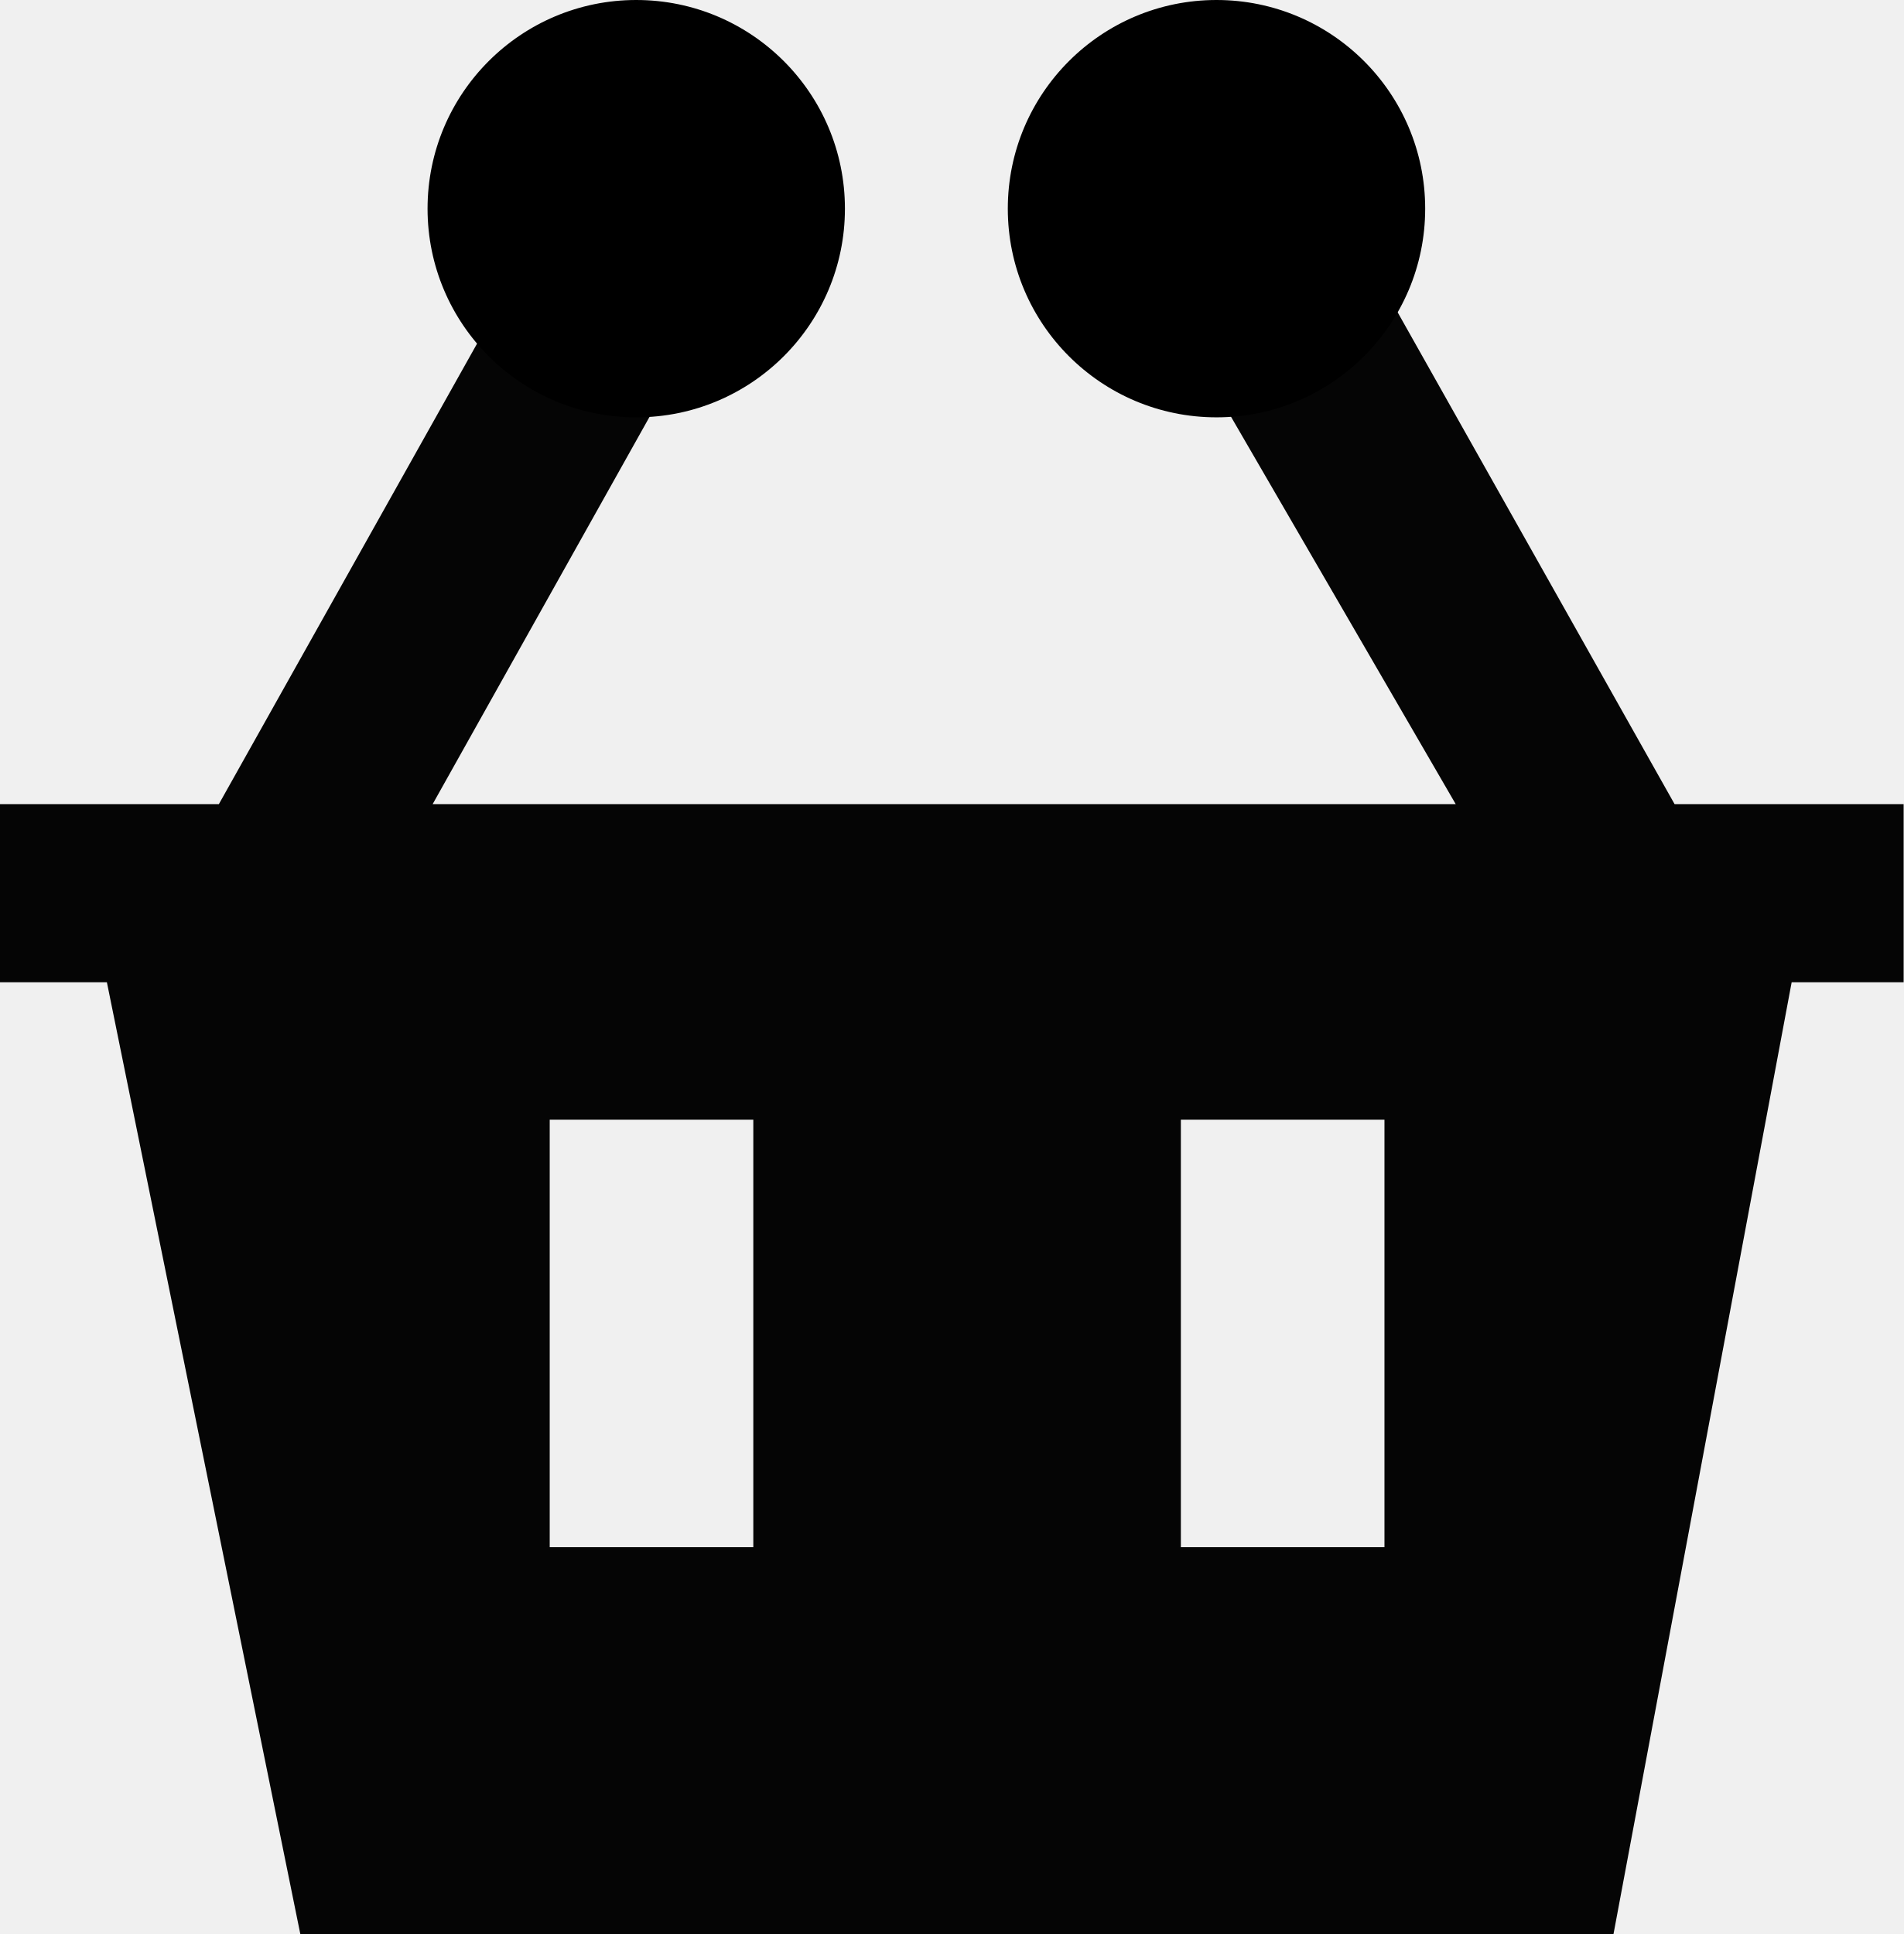
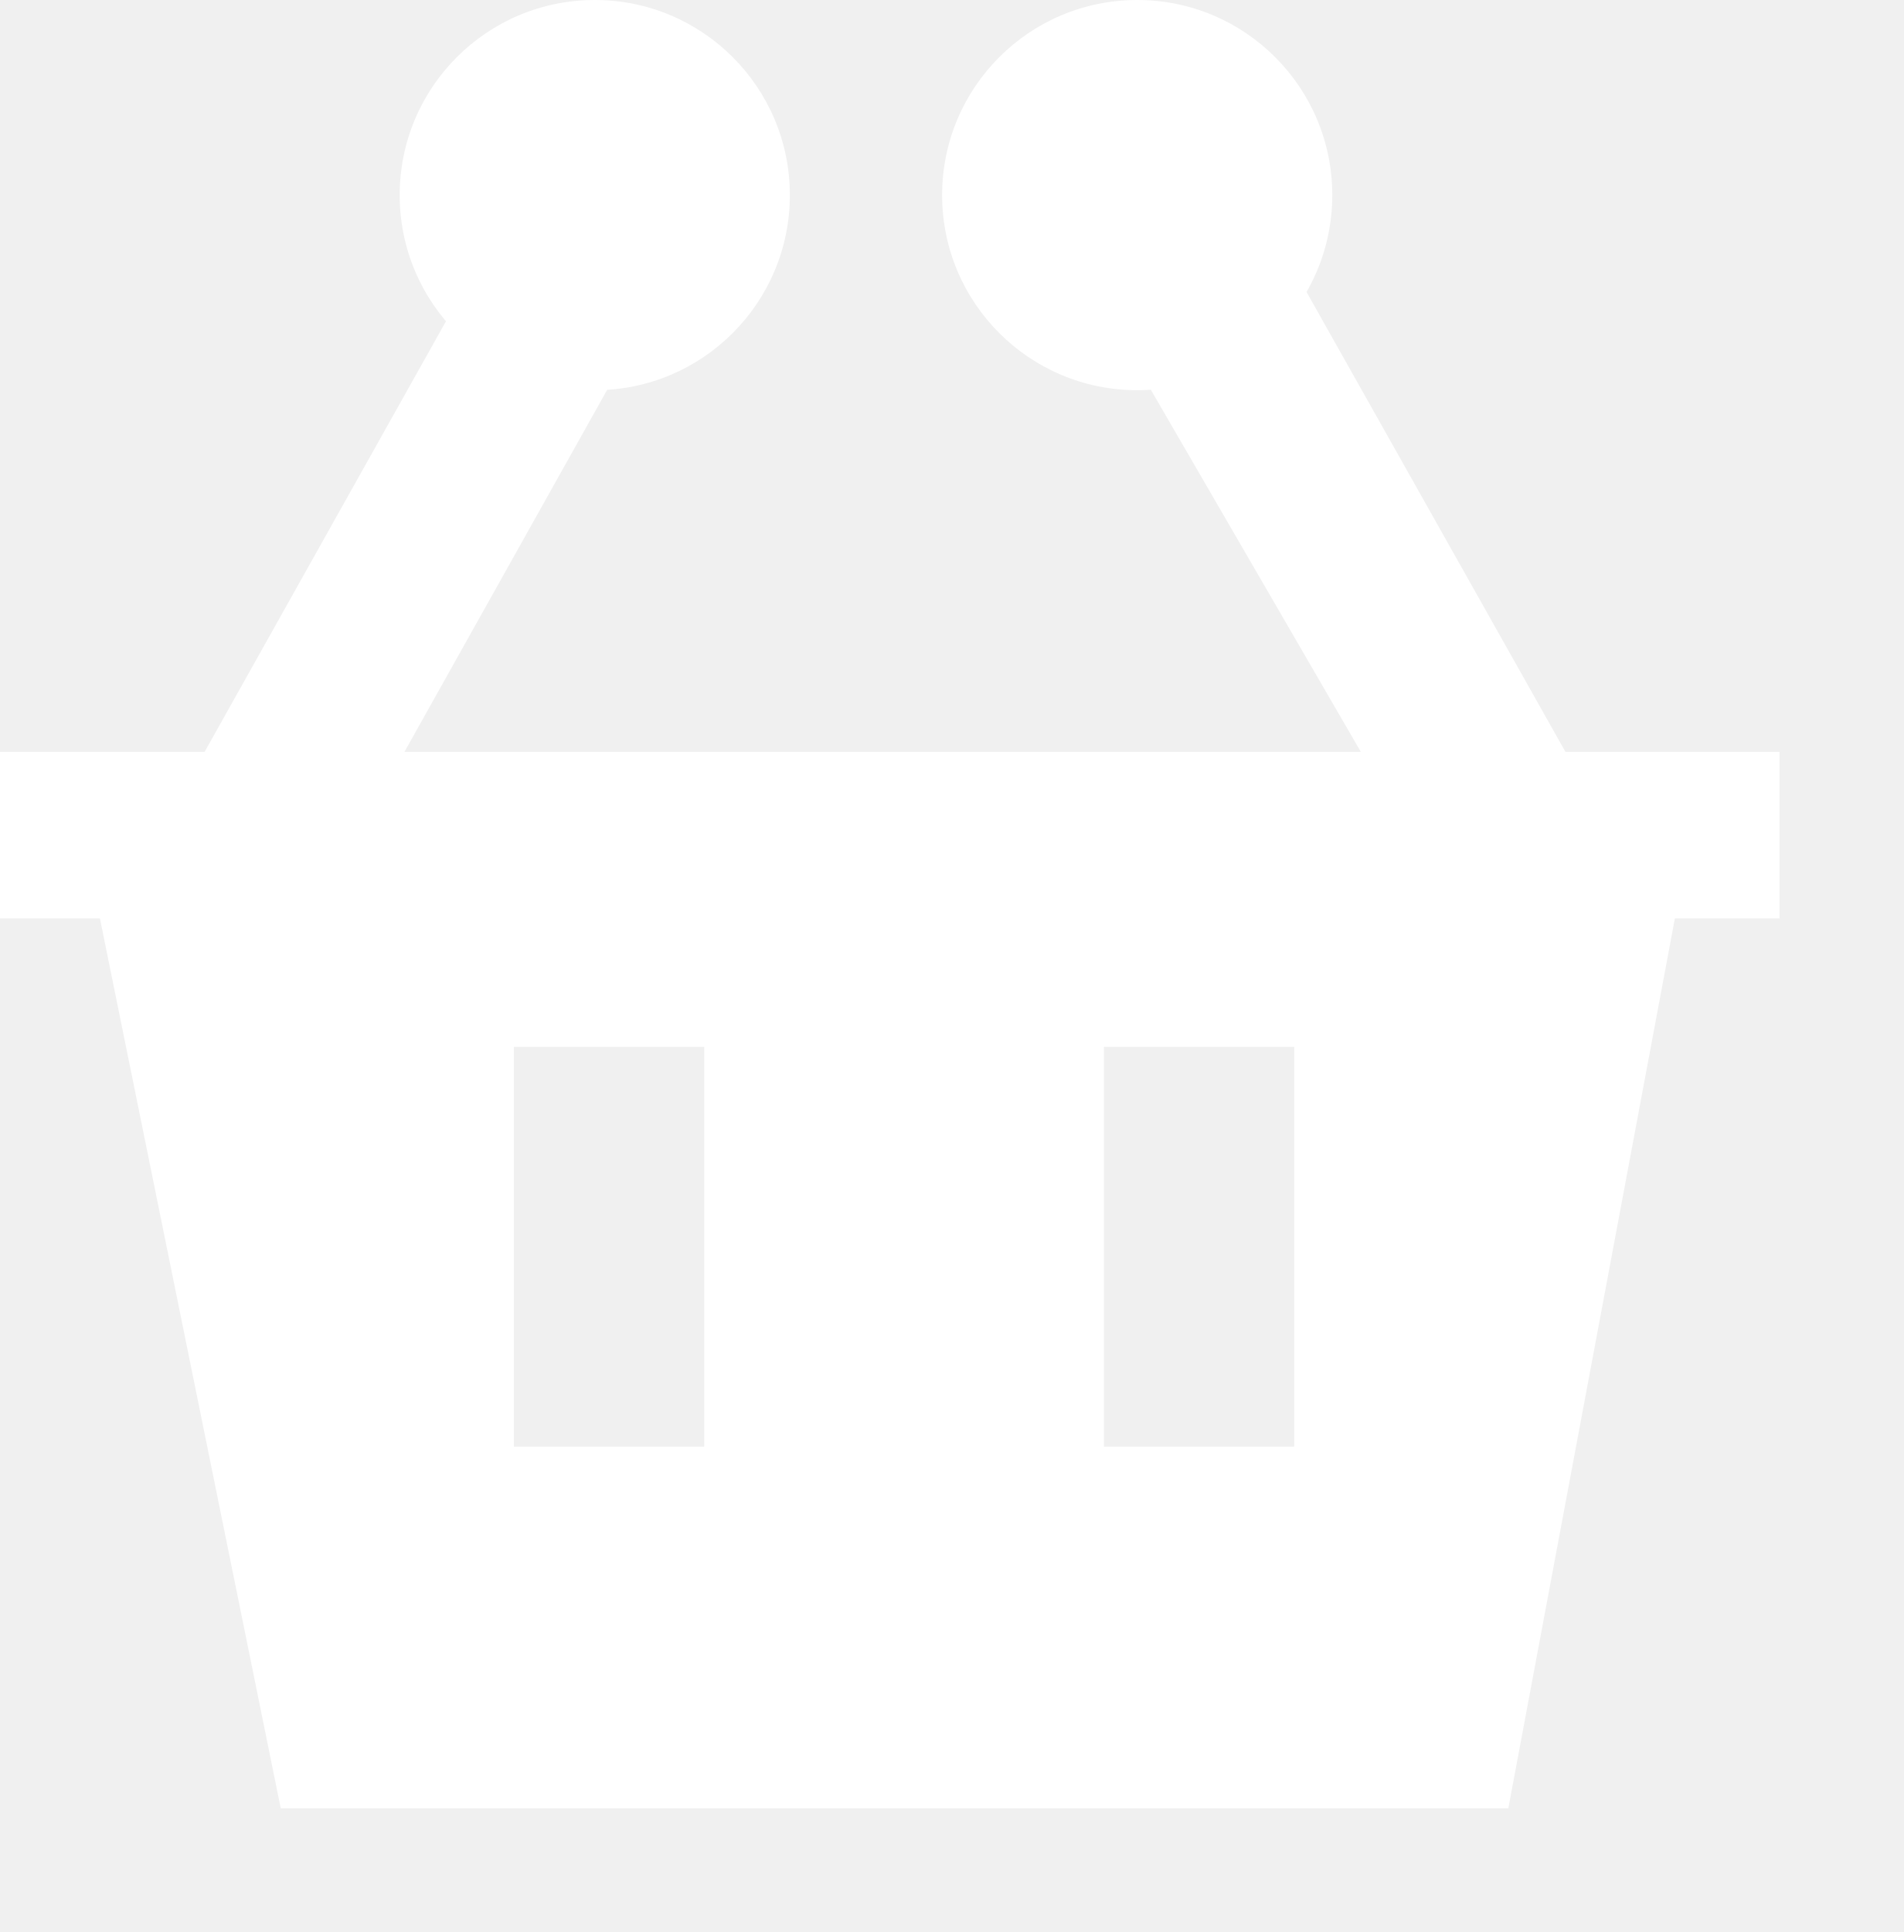
- <svg xmlns="http://www.w3.org/2000/svg" width="187" height="190" viewBox="0 0 187 190" fill="none">
-   <path fill-rule="evenodd" clip-rule="evenodd" d="M29.5 190L10.5 96.5H0V79H17H21.5L58.5 13L70.5 29L42.5 79H143L114 29L131 19.5L164.5 79H187V96.5H176L158.5 190H29.5ZM54 110H74V152H54V110ZM136 110H116V152H136V110Z" fill="#050505" />
-   <circle cx="20.5" cy="20.5" r="20.5" transform="matrix(1 0 0 -1 42 41)" fill="black" />
-   <circle cx="20.5" cy="20.5" r="20.5" transform="matrix(1 0 0 -1 99 41)" fill="black" />
+ <svg xmlns="http://www.w3.org/2000/svg" width="200" height="203" viewBox="0 0 200 203" fill="none">
+   <path fill-rule="evenodd" clip-rule="evenodd" d="M29.5 190L10.5 96.5H0V79H17H21.5L58.5 13L70.5 29L42.5 79H143L114 29L131 19.5L164.5 79H187V96.5H176L158.5 190H29.5ZM54 110H74V152H54V110ZM136 110H116V152H136V110Z" fill="white" />
+   <circle cx="20.5" cy="20.5" r="20.5" transform="matrix(1 0 0 -1 42 41)" fill="white" />
+   <circle cx="20.5" cy="20.5" r="20.5" transform="matrix(1 0 0 -1 99 41)" fill="white" />
</svg>
